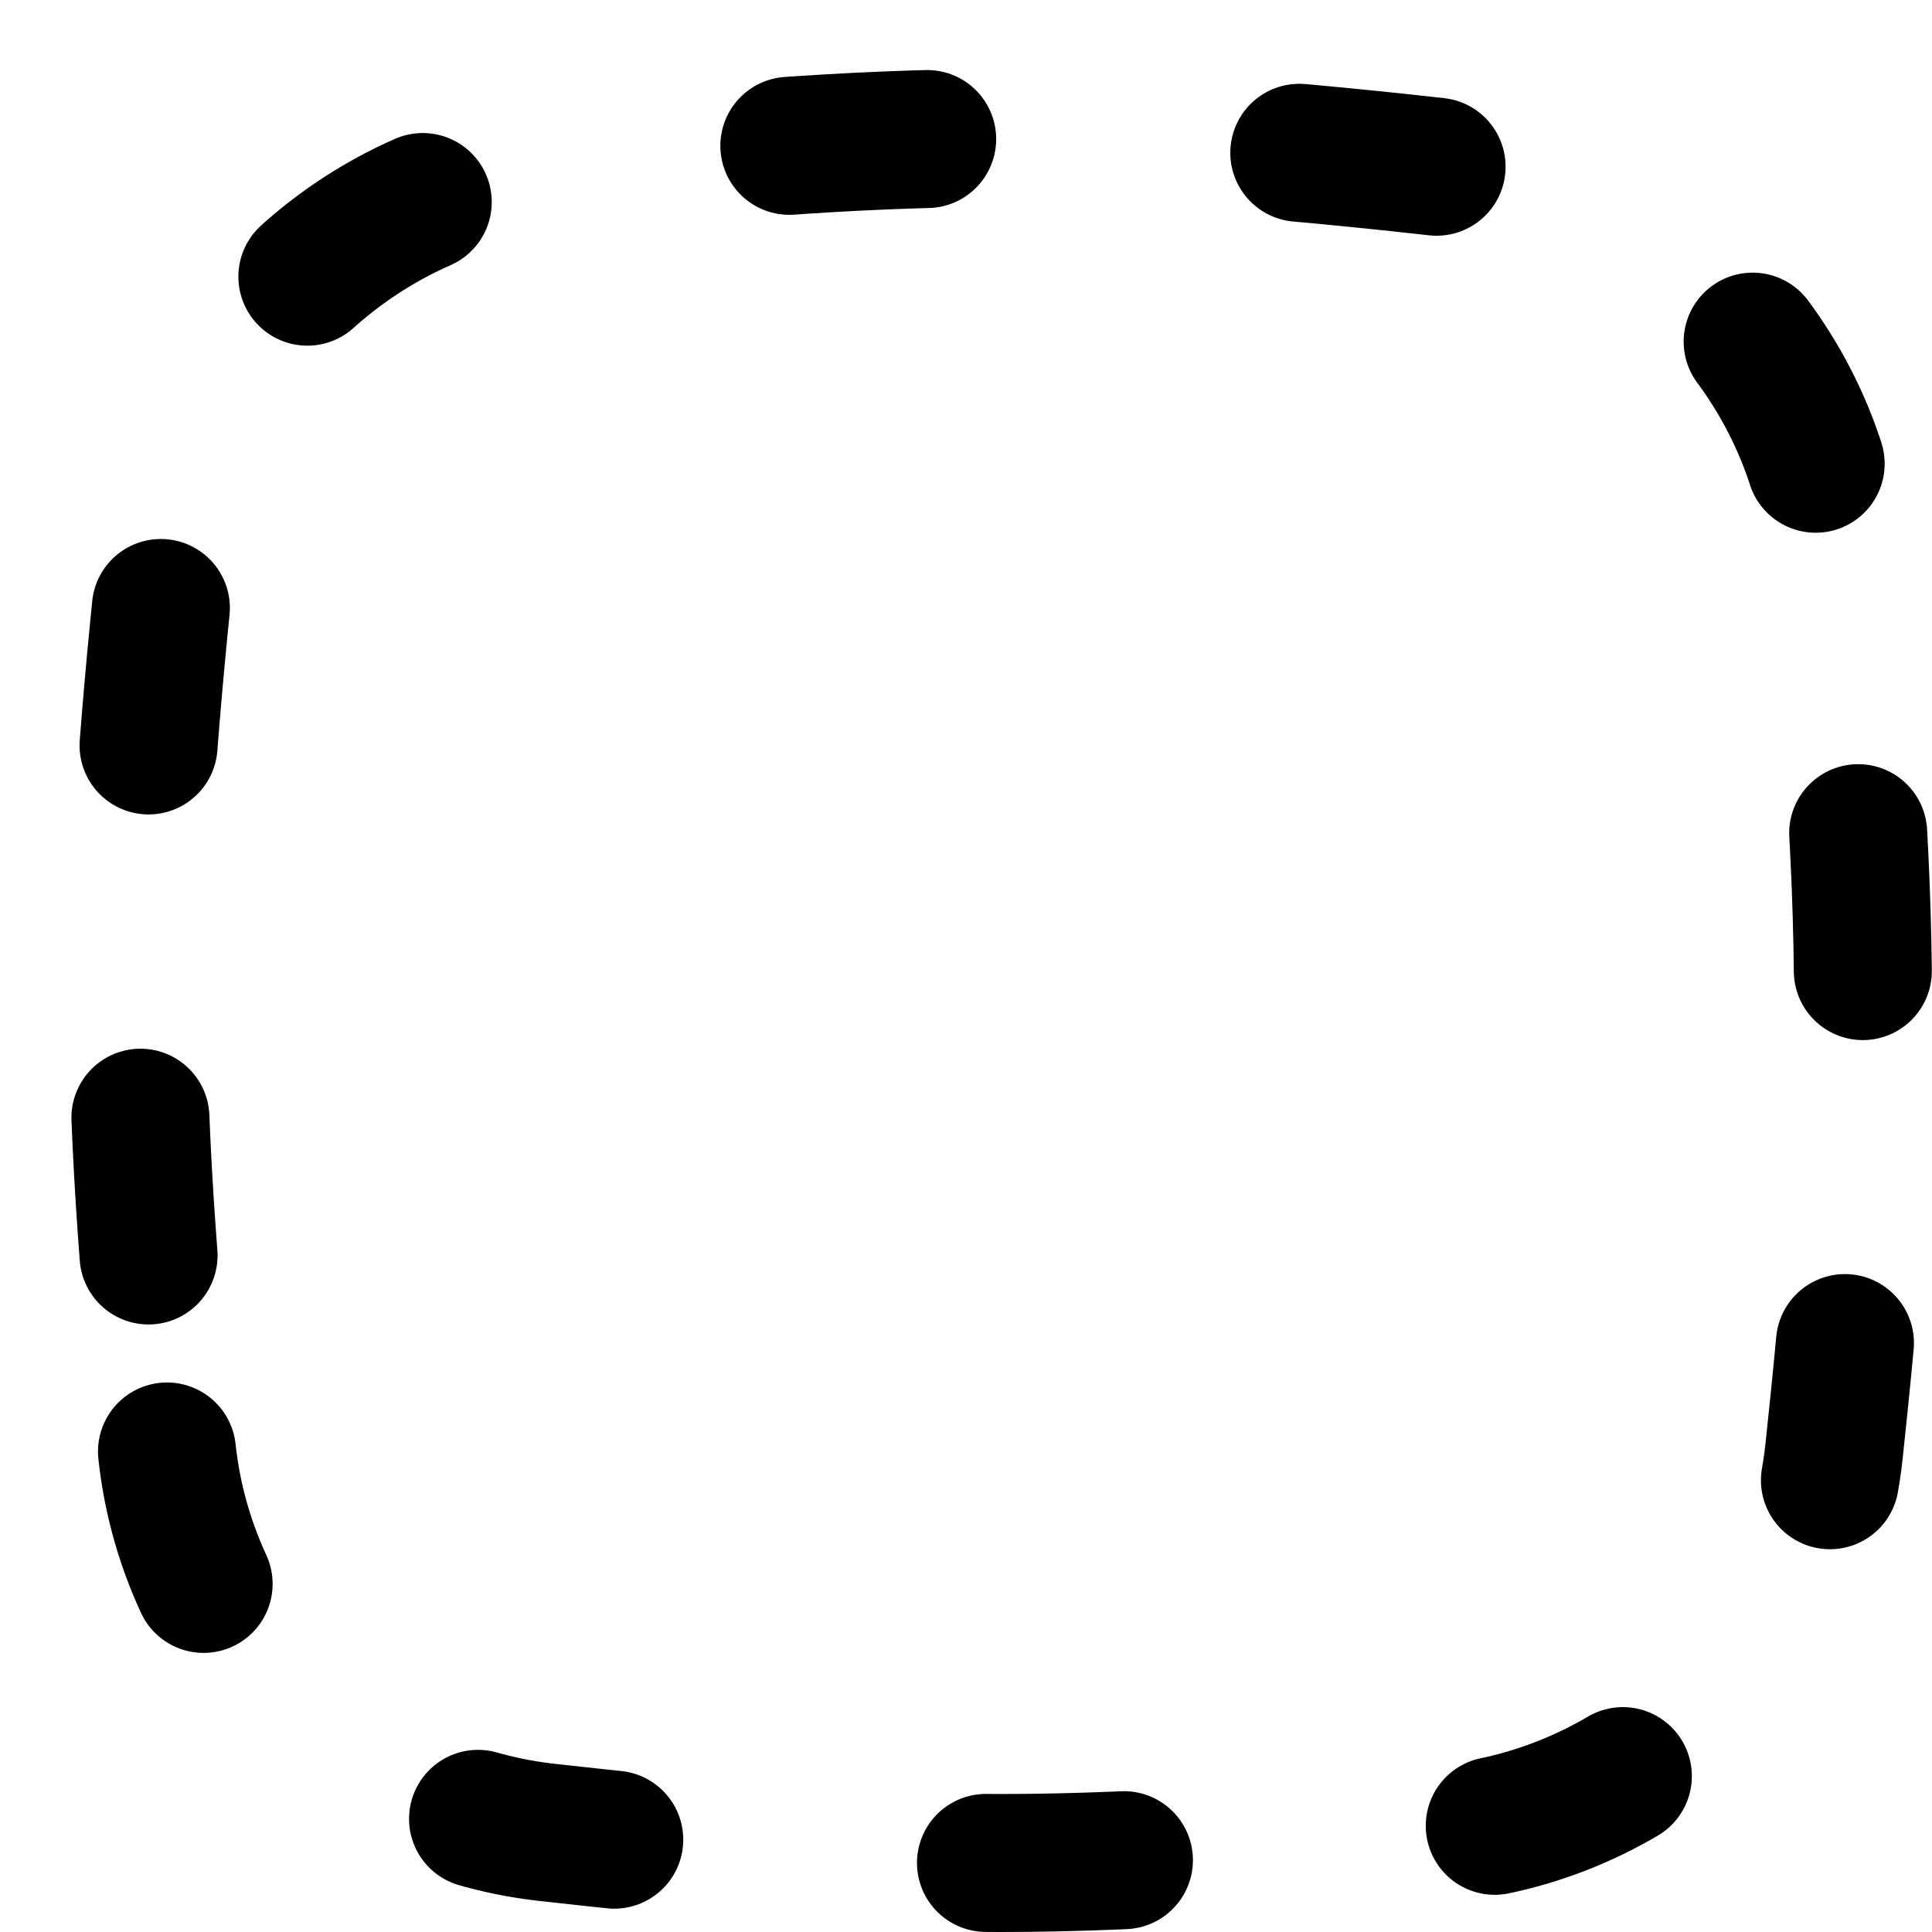
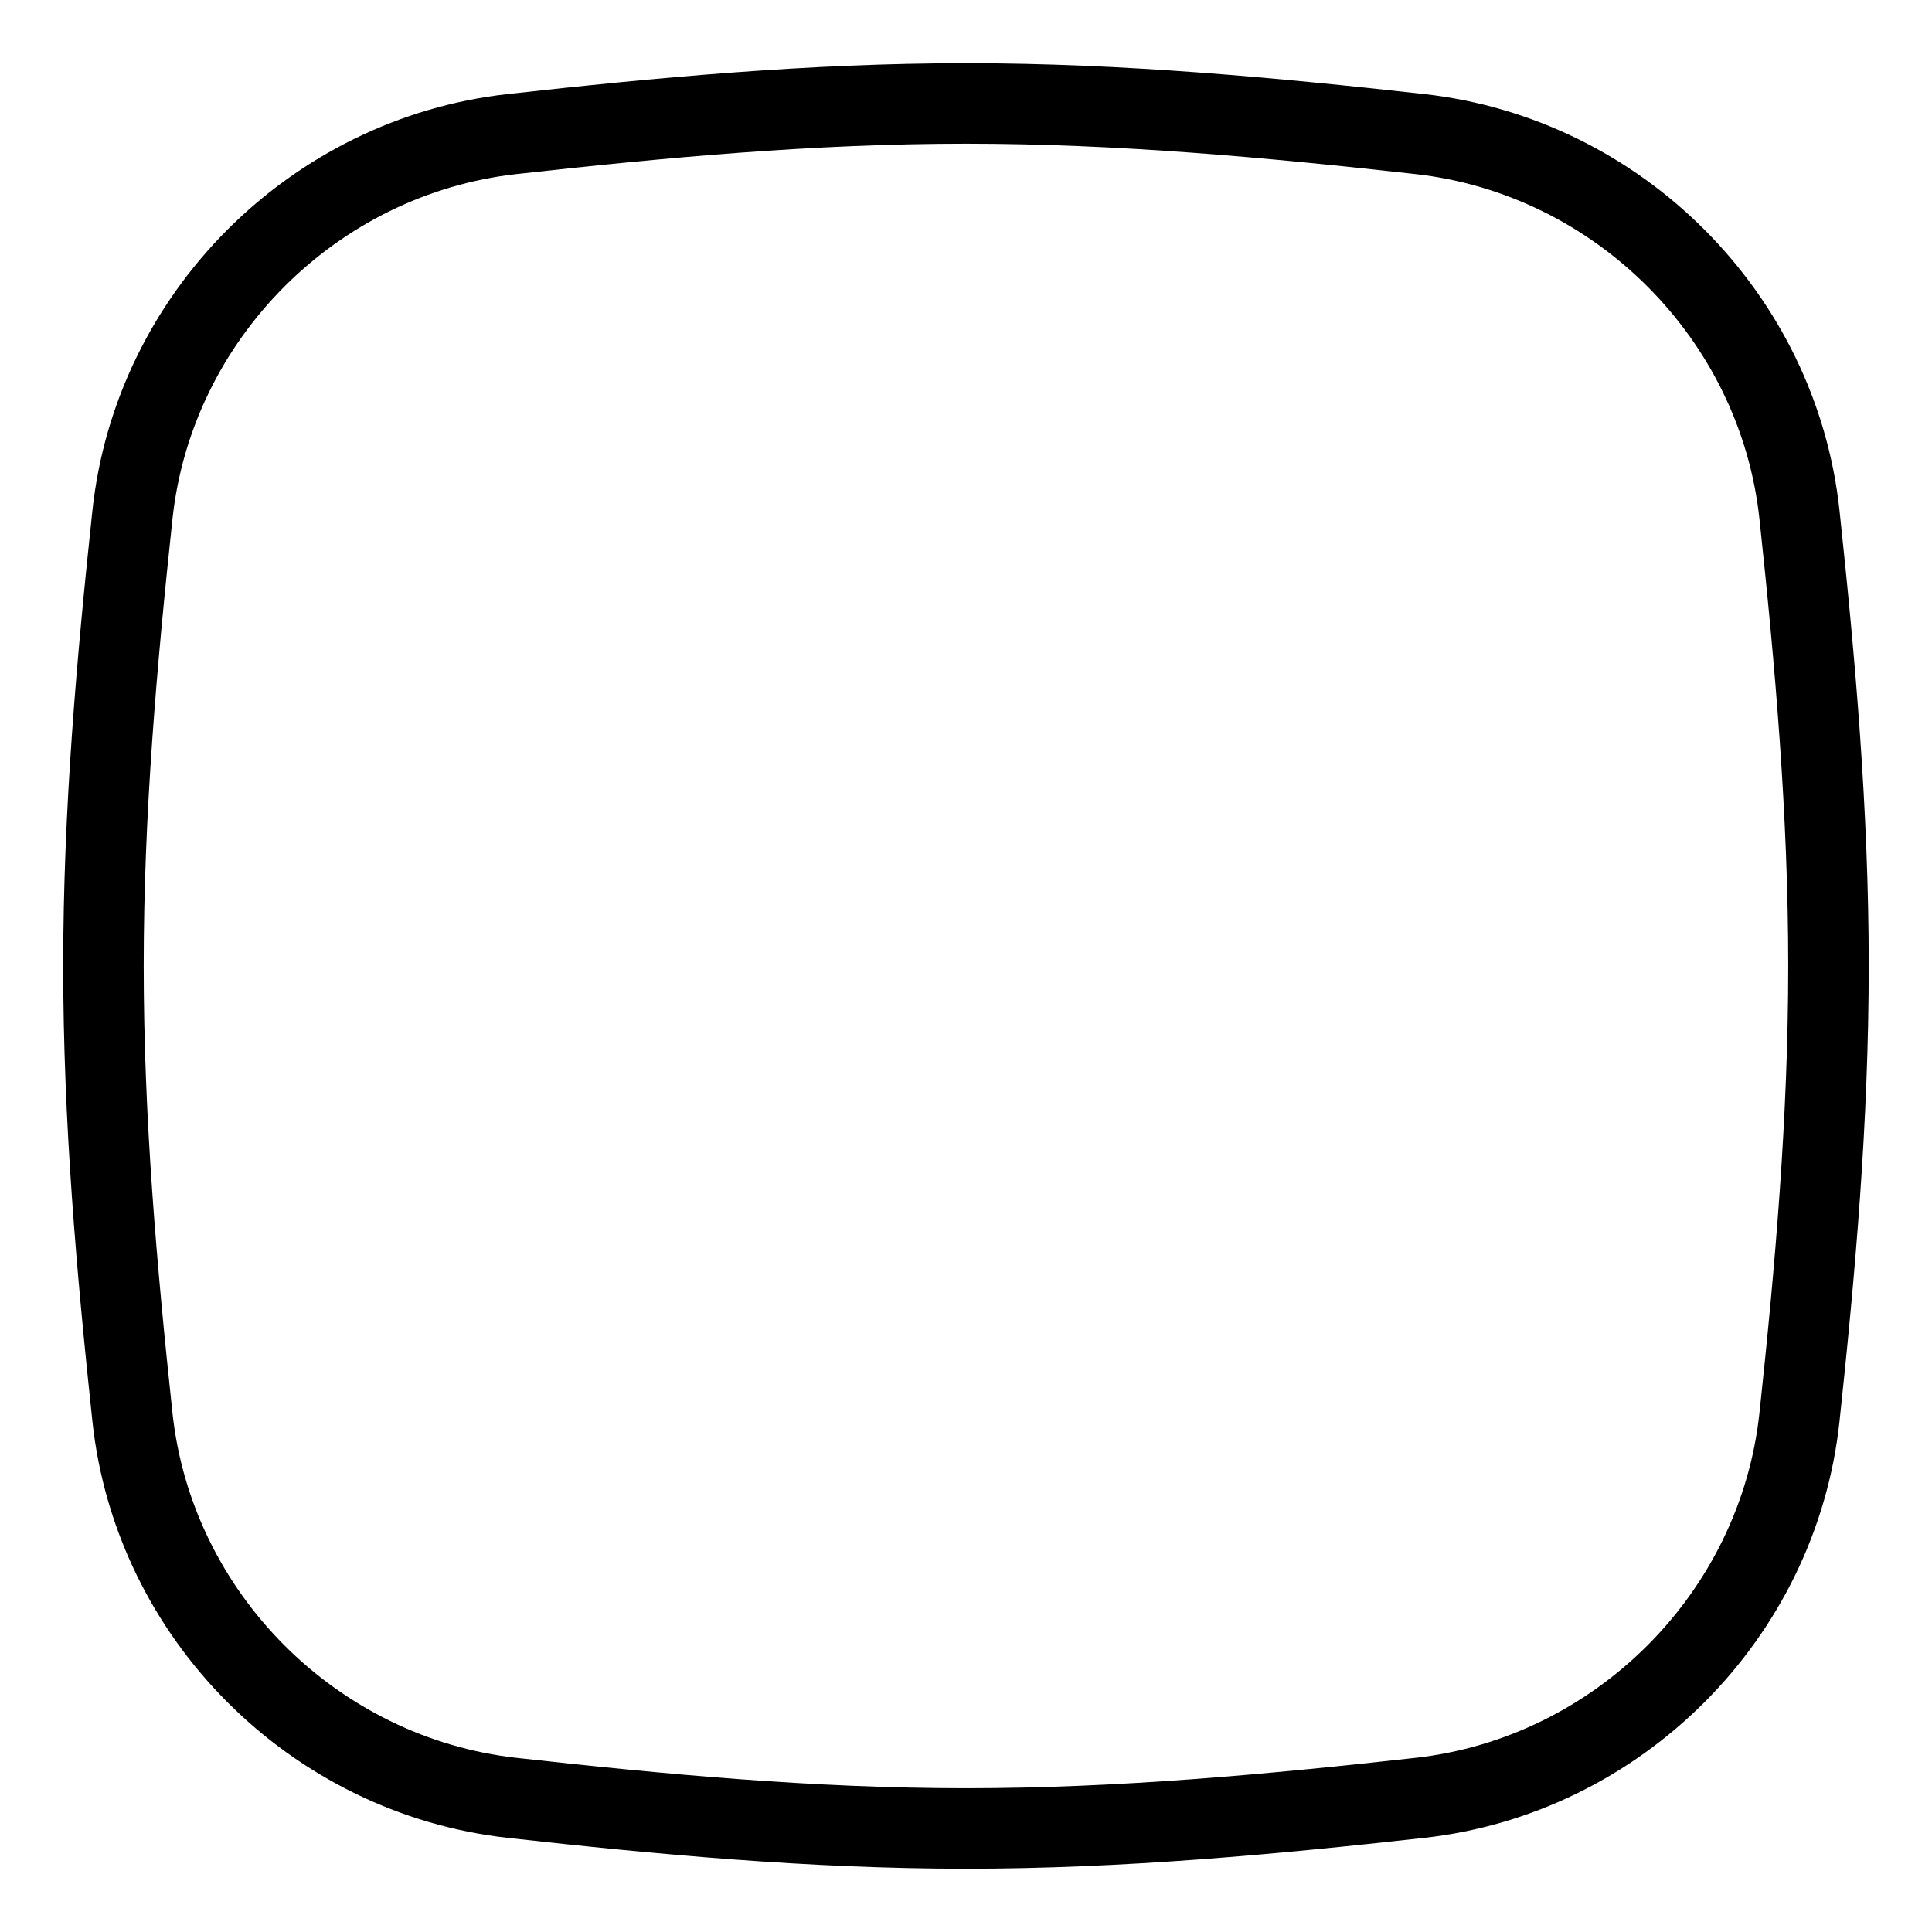
- <svg xmlns="http://www.w3.org/2000/svg" width="14" height="14" viewBox="0 0 14 14" fill="none">
-   <path d="M1.21 10.518C1.364 11.959 2.523 13.118 3.963 13.278C5.032 13.398 6.13 13.5 7.25 13.5C8.37 13.5 9.468 13.398 10.537 13.278C11.977 13.118 13.136 11.959 13.29 10.518C13.404 9.455 13.5 8.363 13.5 7.25C13.5 6.137 13.404 5.045 13.29 3.981C13.136 2.541 11.977 1.382 10.537 1.222C9.468 1.102 8.37 1 7.25 1C6.13 1 5.032 1.102 3.963 1.222C2.523 1.382 1.364 2.541 1.21 3.981C1.096 5.045 1 6.137 1 7.25C1 8.363 1.096 9.455 1.21 10.518Z" stroke="black" stroke-linecap="round" stroke-linejoin="round" stroke-dasharray="1 2.7" />
+ <svg xmlns="http://www.w3.org/2000/svg" width="24" height="24" viewBox="0 0 24 24" fill="none">
+   <path d="M1.645 17.603C1.909 20.072 3.896 22.059 6.364 22.334C8.198 22.538 10.08 22.714 11.999 22.714C13.919 22.714 15.801 22.538 17.635 22.334C20.103 22.059 22.09 20.072 22.354 17.603C22.549 15.78 22.714 13.908 22.714 11.999C22.714 10.091 22.549 8.219 22.354 6.396C22.09 3.927 20.103 1.94 17.635 1.665C15.801 1.461 13.919 1.285 11.999 1.285C10.08 1.285 8.198 1.461 6.364 1.665C3.896 1.94 1.909 3.927 1.645 6.396C1.45 8.219 1.285 10.091 1.285 11.999C1.285 13.908 1.45 15.78 1.645 17.603Z" stroke="black" stroke-linecap="round" stroke-linejoin="round" />
</svg>
